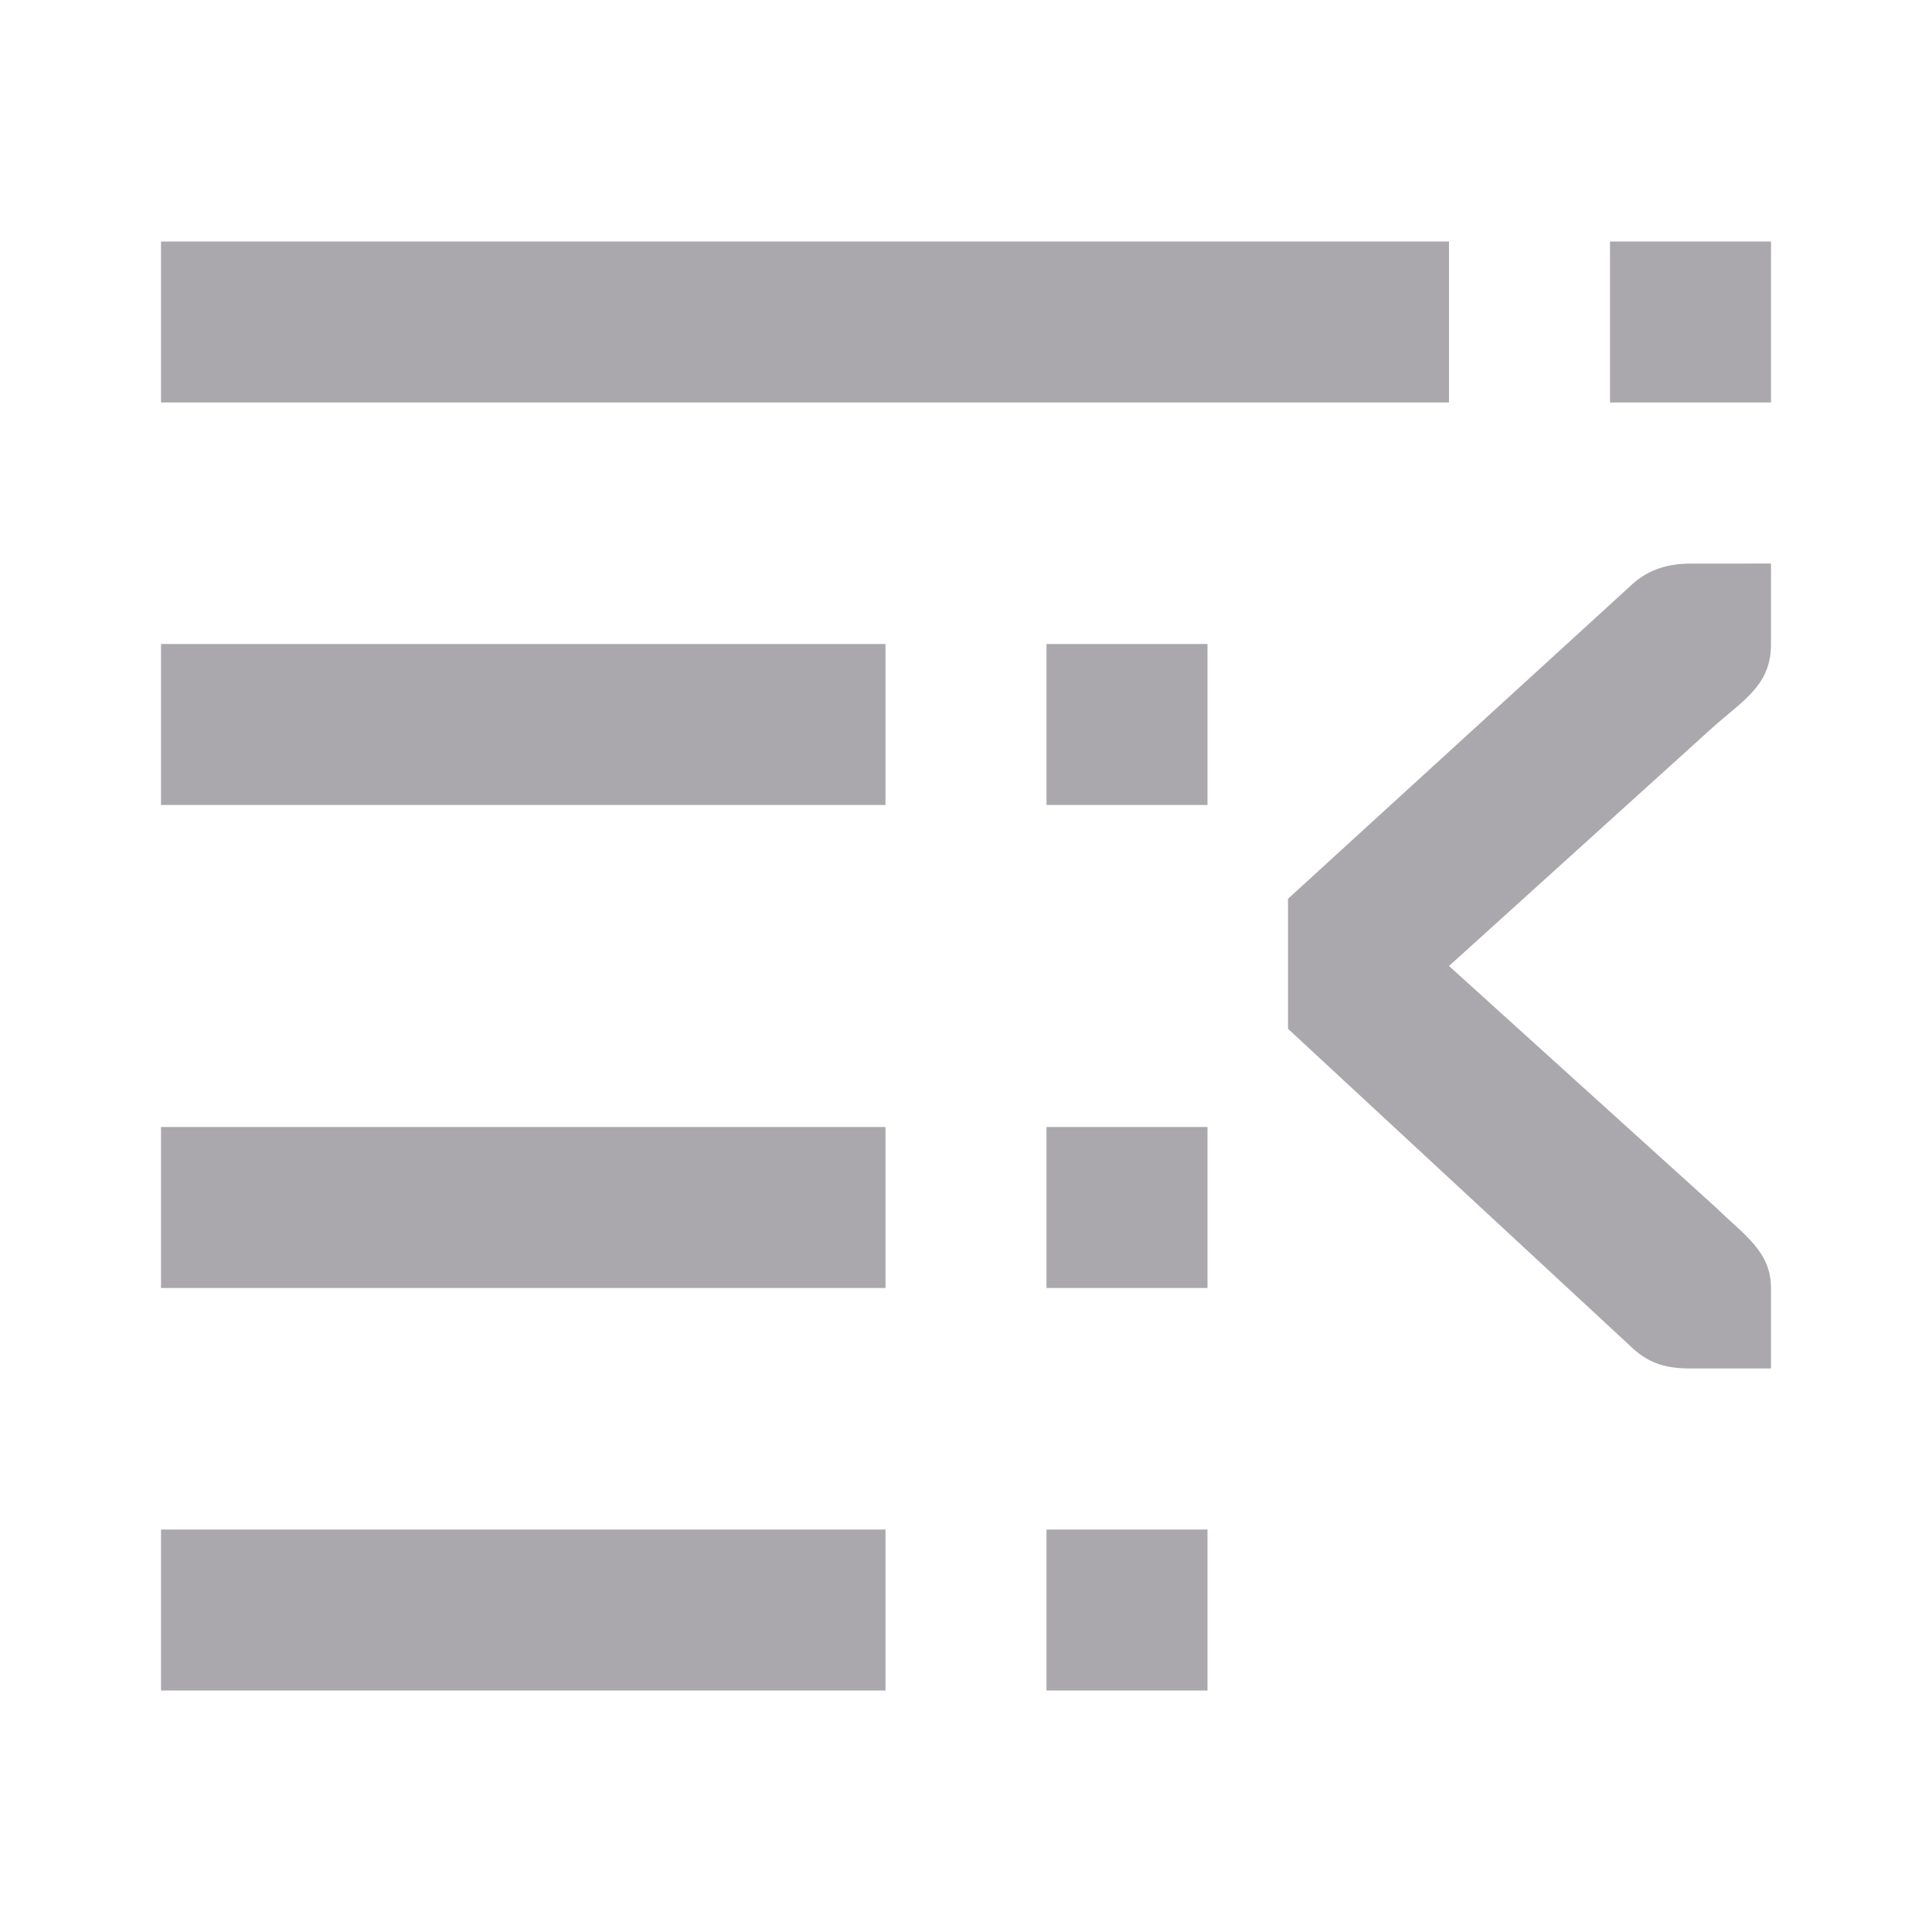
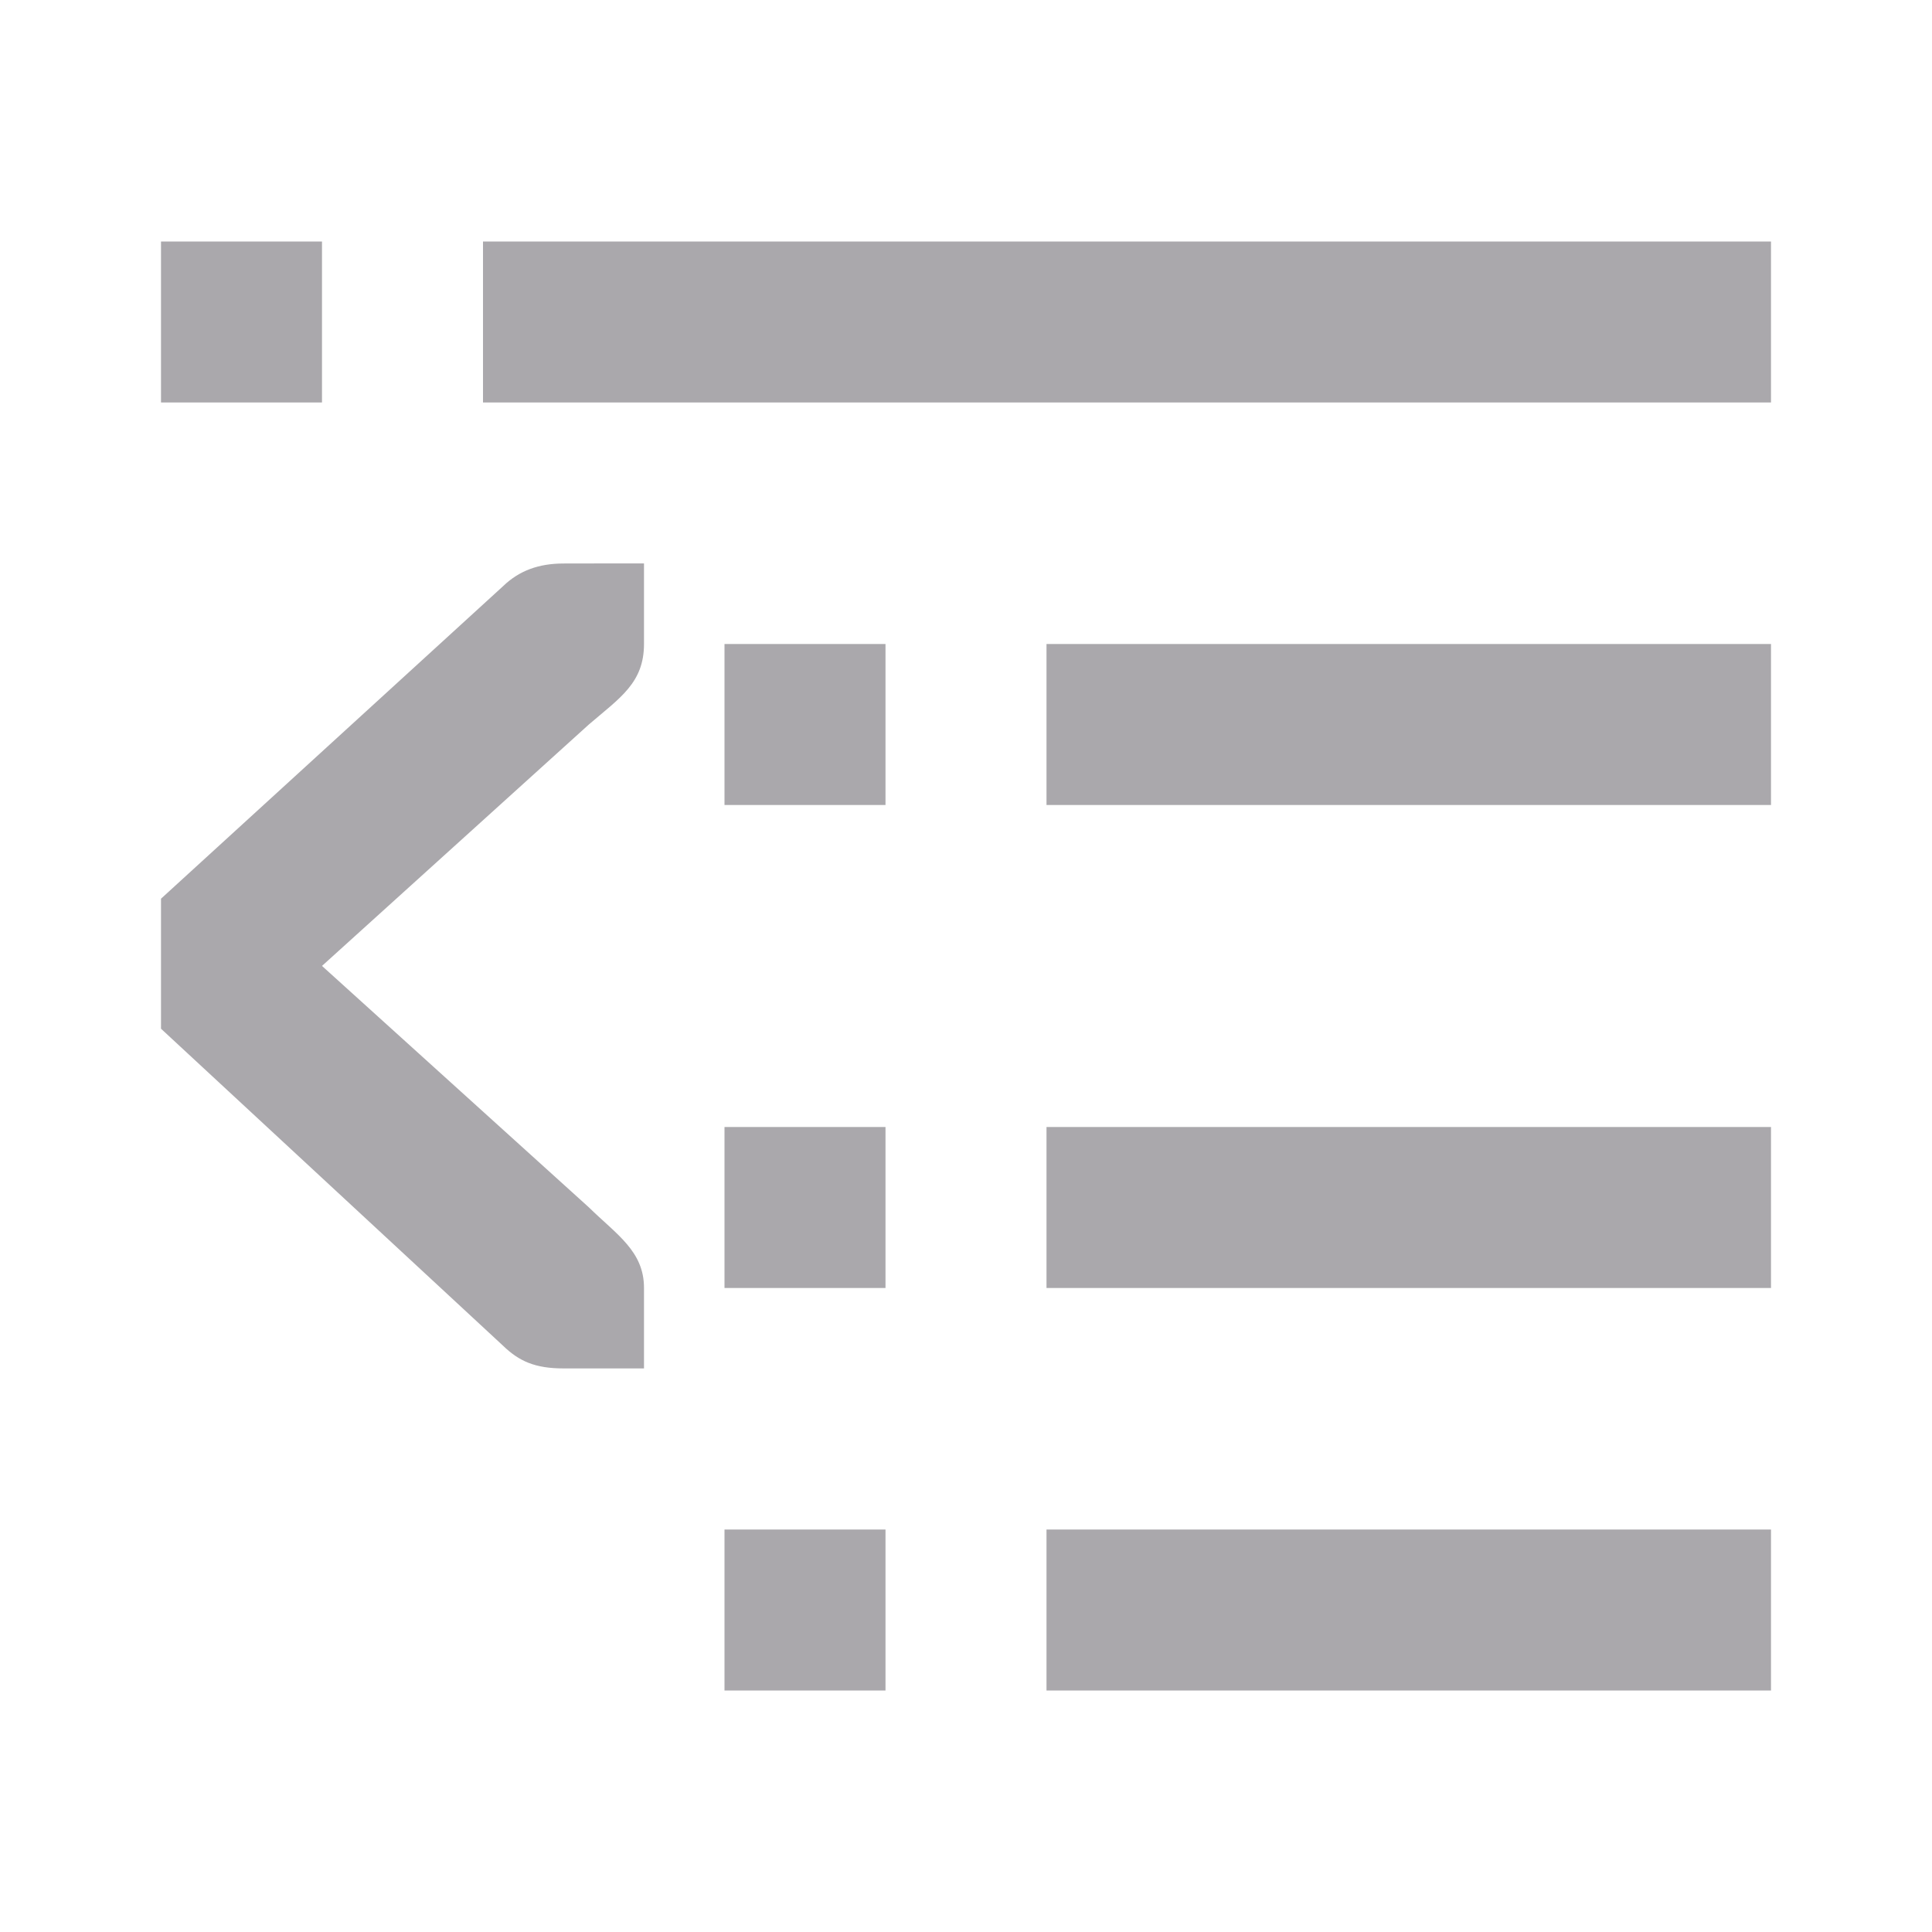
<svg xmlns="http://www.w3.org/2000/svg" viewBox="0 0 24 24">
-   <path d="m22 3v2h-2v-2zm-4 0v2h-16v-2zm4 4v1c0 .484-.298.669-.684 1l-3.316 3 3.316 3c.346.339.684.544.684 1v1h-.412-.588c-.354 0-.552-.09-.75-.281l-4.25-3.939v-1.615l4.25-3.883c.198-.191.441-.281.75-.281h.588zm-7 1v2h-2v-2zm-4 0v2h-9v-2zm4 6v2h-2v-2zm-4 0v2h-9v-2zm4 5v2h-2v-2zm-4 0v2h-9v-2z" fill="#aaa8ac" />
+   <path d="m2 3v2h2v-2zm4 0v2h16v-2zm1 4c-.309 0-.552.09-.75.281l-4.25 3.883v1.615l4.25 3.939c.198.191.396.281.75.281h.588.412v-1c0-.456-.338-.661-.684-1l-3.316-3 3.316-3c.386-.331.684-.516.684-1v-1h-.412zm2 1v2h2v-2zm4 0v2h9v-2zm-4 6v2h2v-2zm4 0v2h9v-2zm-4 5v2h2v-2zm4 0v2h9v-2z" fill="#aaa8ac" />
</svg>
